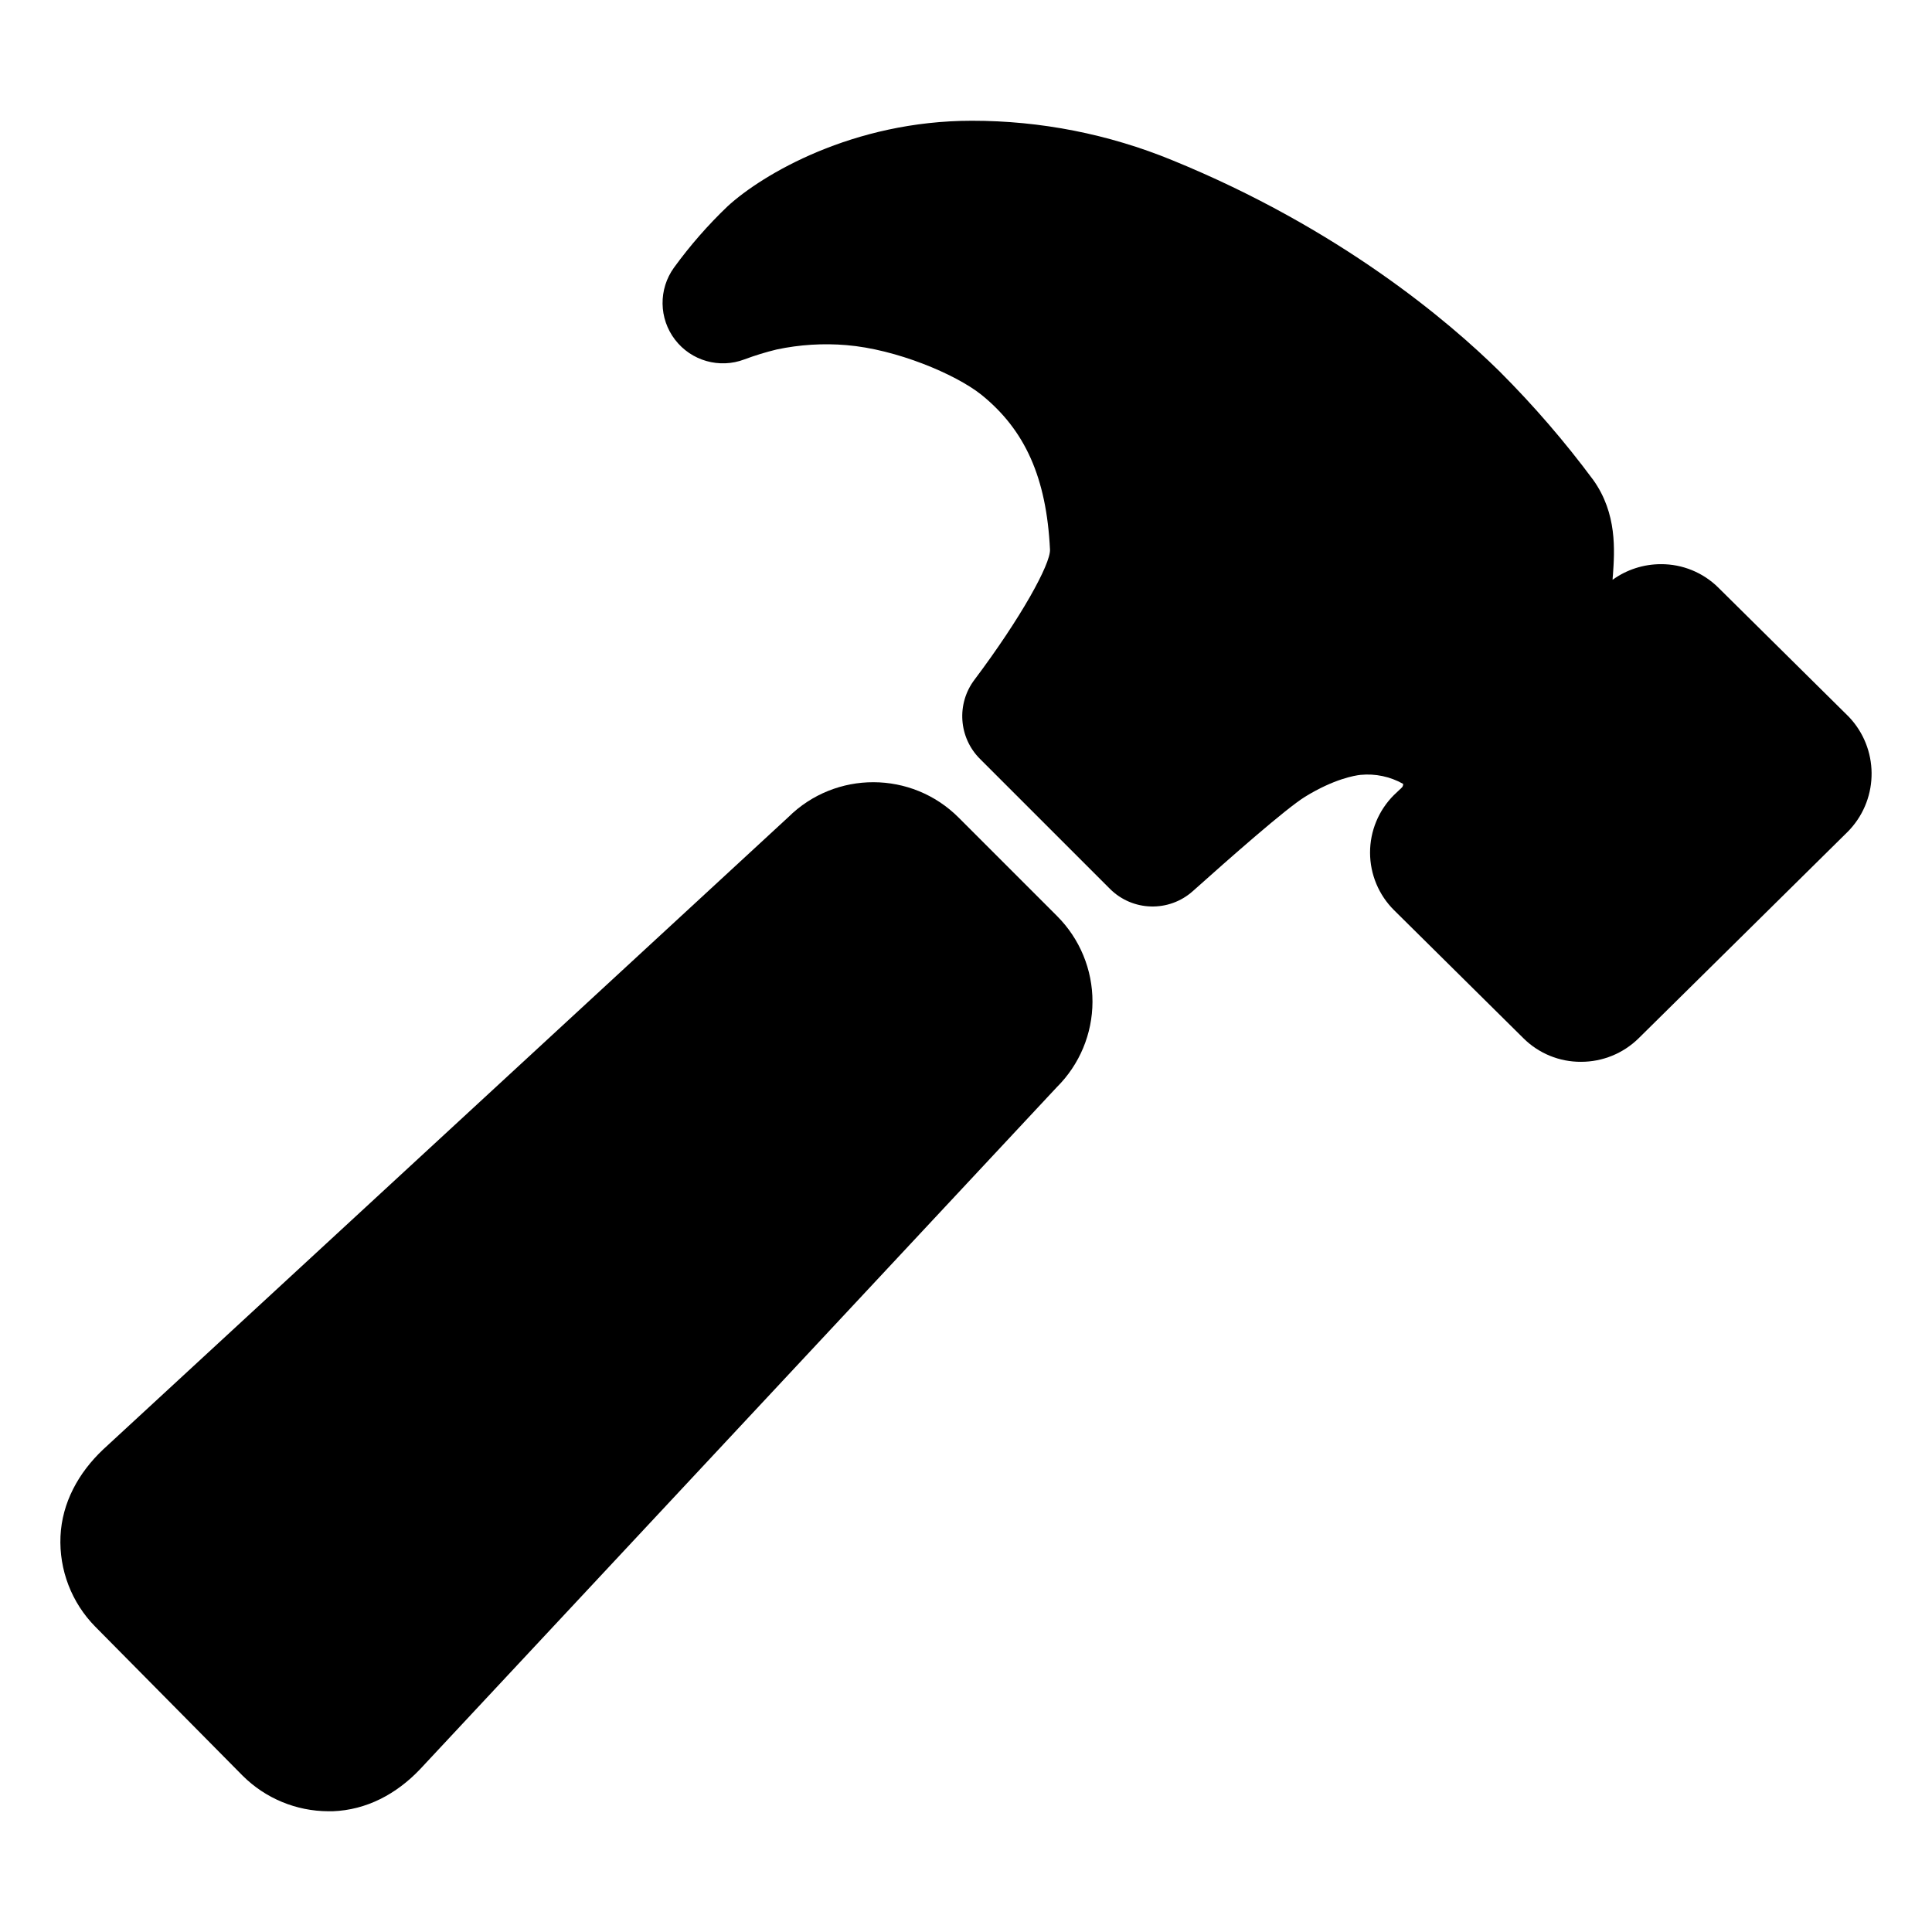
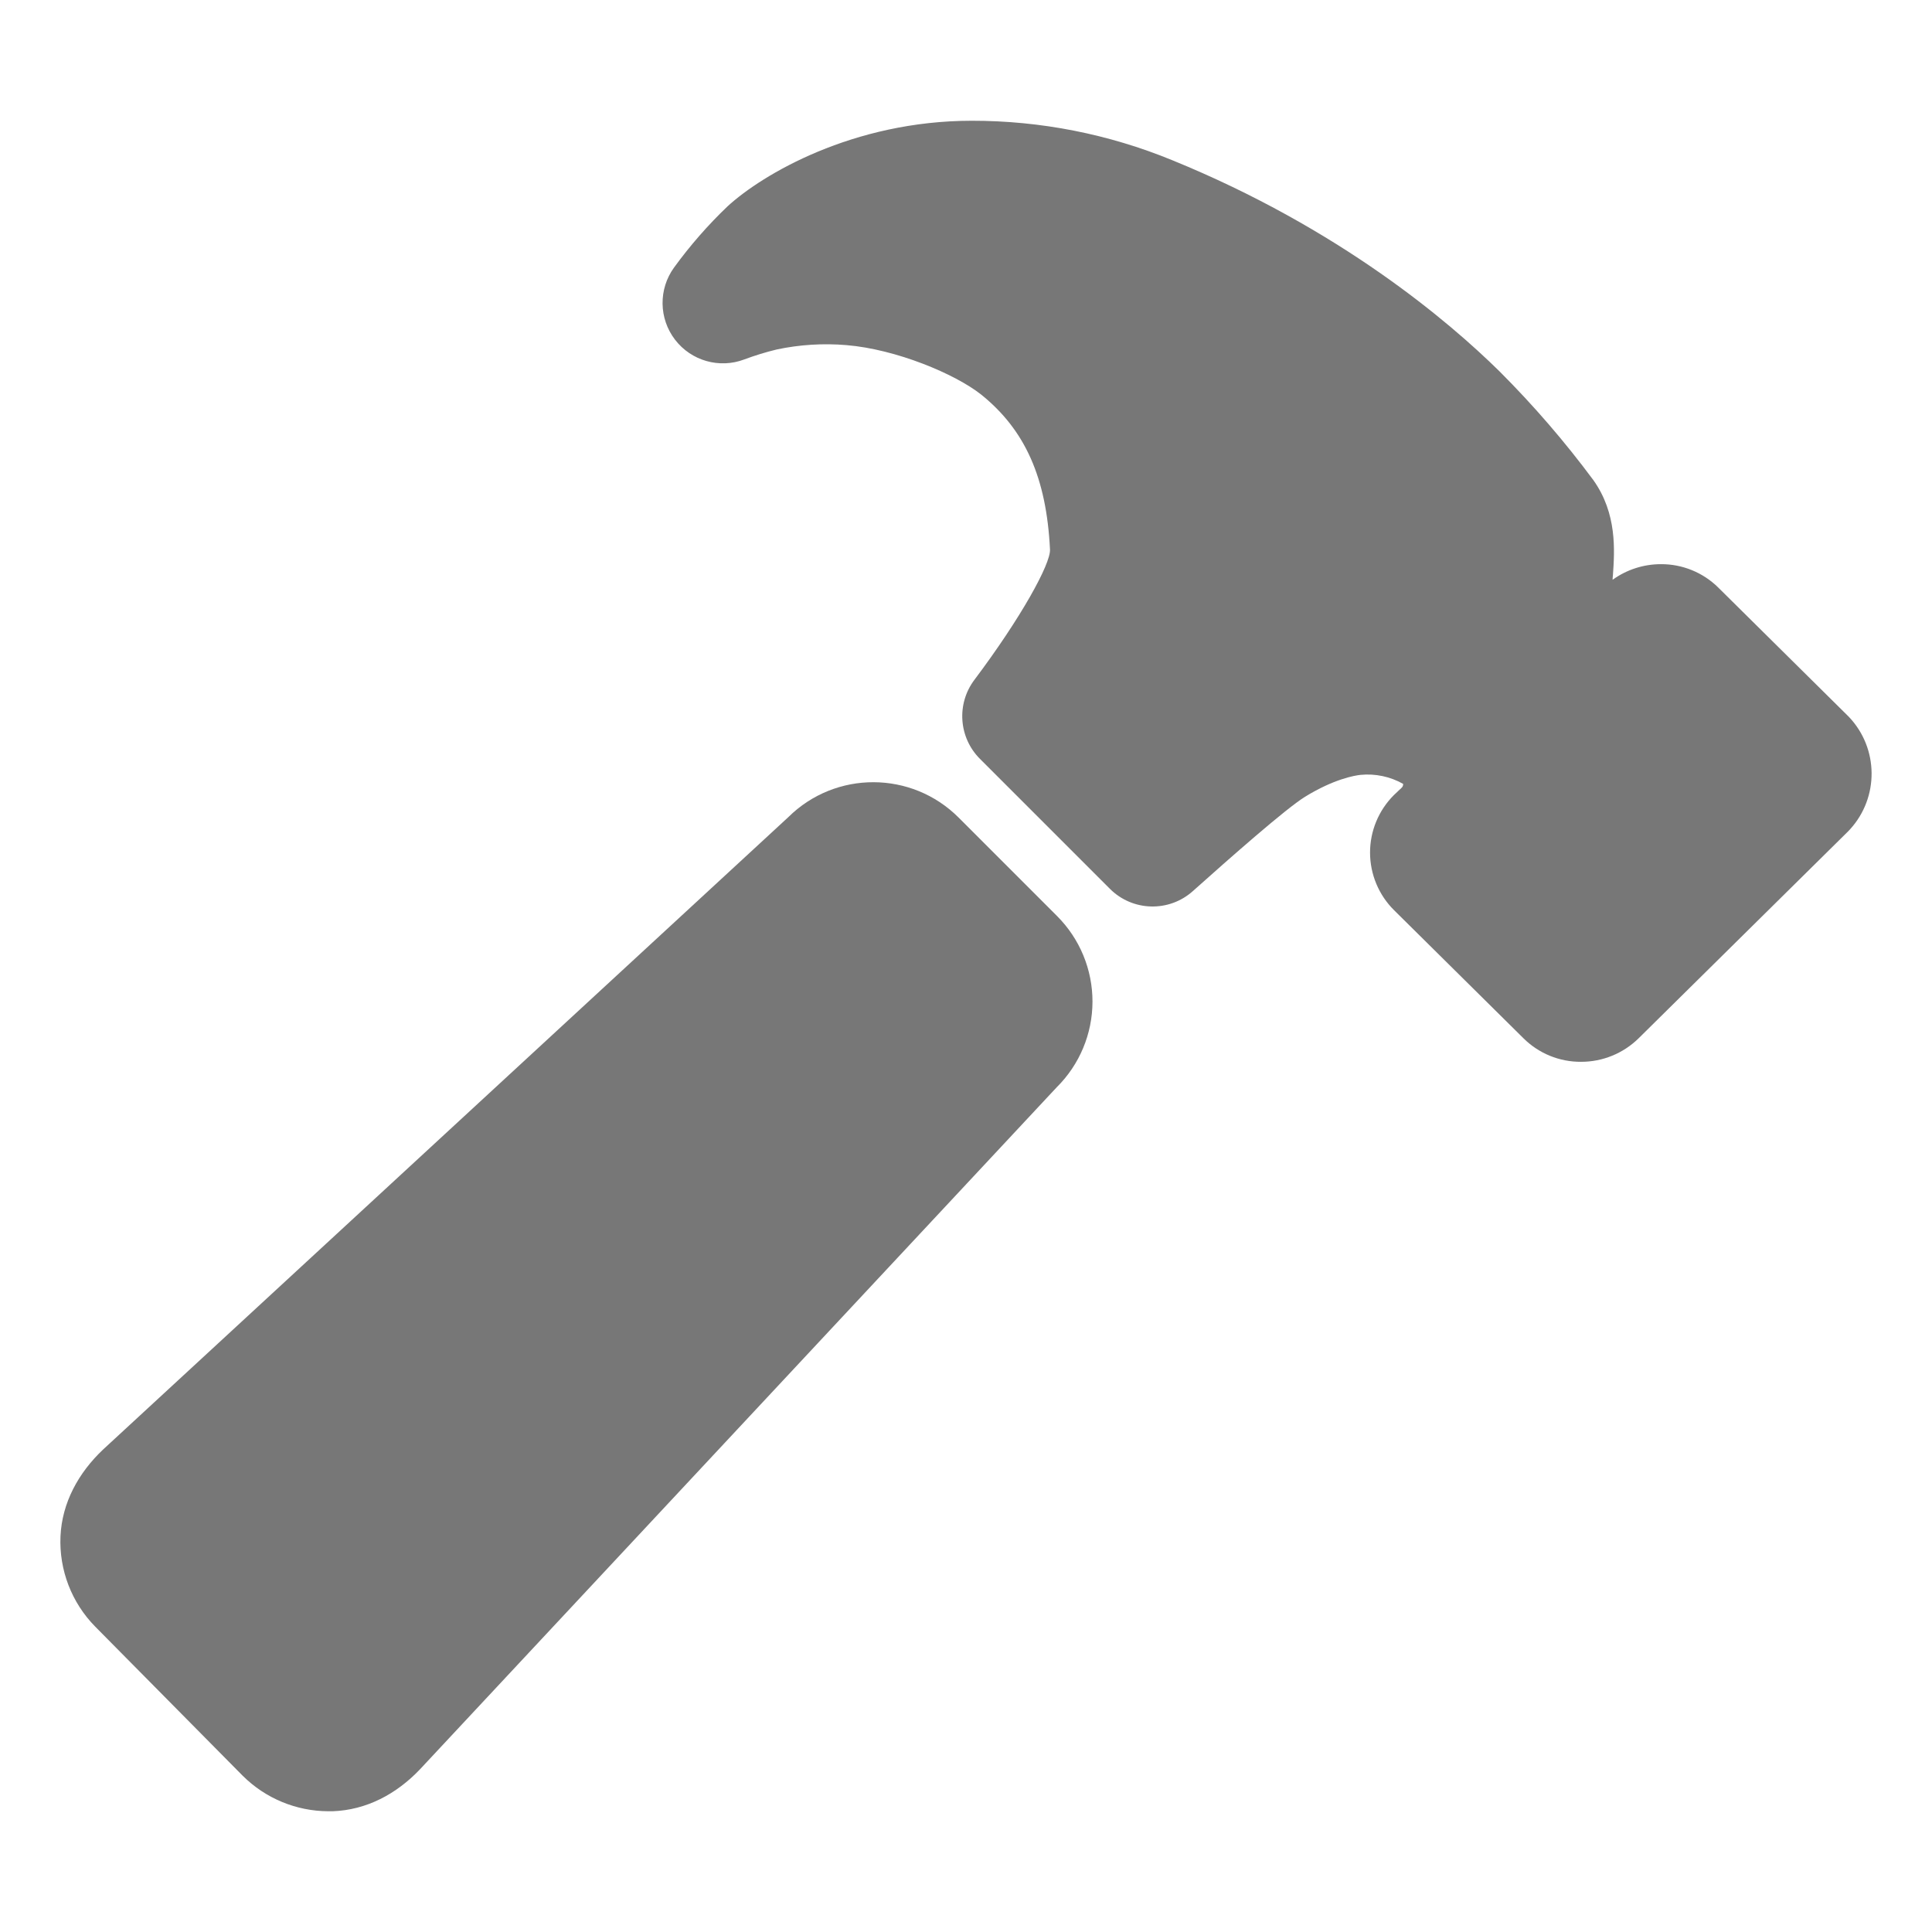
- <svg xmlns="http://www.w3.org/2000/svg" width="512" height="512" viewBox="0 0 512 512">
+ <svg xmlns="http://www.w3.org/2000/svg" width="512" height="512" viewBox="0 0 512 512" fill="#777">
  <path d="M280.16,242.79l-26.11-26.12a32,32,0,0,0-45.14-.12L27.38,384.08c-6.61,6.23-10.95,14.17-11.35,23.06a32.11,32.11,0,0,0,9.21,23.94l39,39.43a.46.46,0,0,0,.07.07A32.29,32.29,0,0,0,87,480l1.18,0c8.89-.33,16.85-4.5,23.17-11.17l168.7-180.7A32,32,0,0,0,280.16,242.79Z" />
  <path d="M490,190l-.31-.31-34.27-33.92a21.46,21.46,0,0,0-15.28-6.26,21.89,21.89,0,0,0-12.79,4.14c0-.43.06-.85.09-1.22.45-6.5,1.15-16.32-5.2-25.22a258,258,0,0,0-24.8-28.74.6.6,0,0,0-.08-.08c-13.32-13.12-42.31-37.83-86.72-55.94A139.55,139.55,0,0,0,257.56,32C226,32,202,46.24,192.81,54.68A119.92,119.92,0,0,0,178.63,70.9a16,16,0,0,0,18.65,24.34,74.45,74.45,0,0,1,8.58-2.63,63.46,63.46,0,0,1,18.45-1.15C237.5,92.55,253.1,99.1,260,104.55c11.7,9.41,17.33,22.09,18.26,41.09.18,3.82-7.72,18.14-20,34.48a16,16,0,0,0,1.45,21l34.41,34.41a16,16,0,0,0,22,.62c9.73-8.69,24.55-21.79,29.73-25,7.69-4.73,13.19-5.64,14.7-5.8a19.18,19.18,0,0,1,11.29,2.38,1.24,1.24,0,0,1-.31.95l-1.82,1.73-.3.28a21.52,21.52,0,0,0,.05,30.54l34.26,33.91A21.45,21.45,0,0,0,419,281.39a21.7,21.7,0,0,0,15.22-6.2l55.5-54.82c.19-.19.38-.39.56-.59A21.87,21.87,0,0,0,490,190Z" />
</svg>
